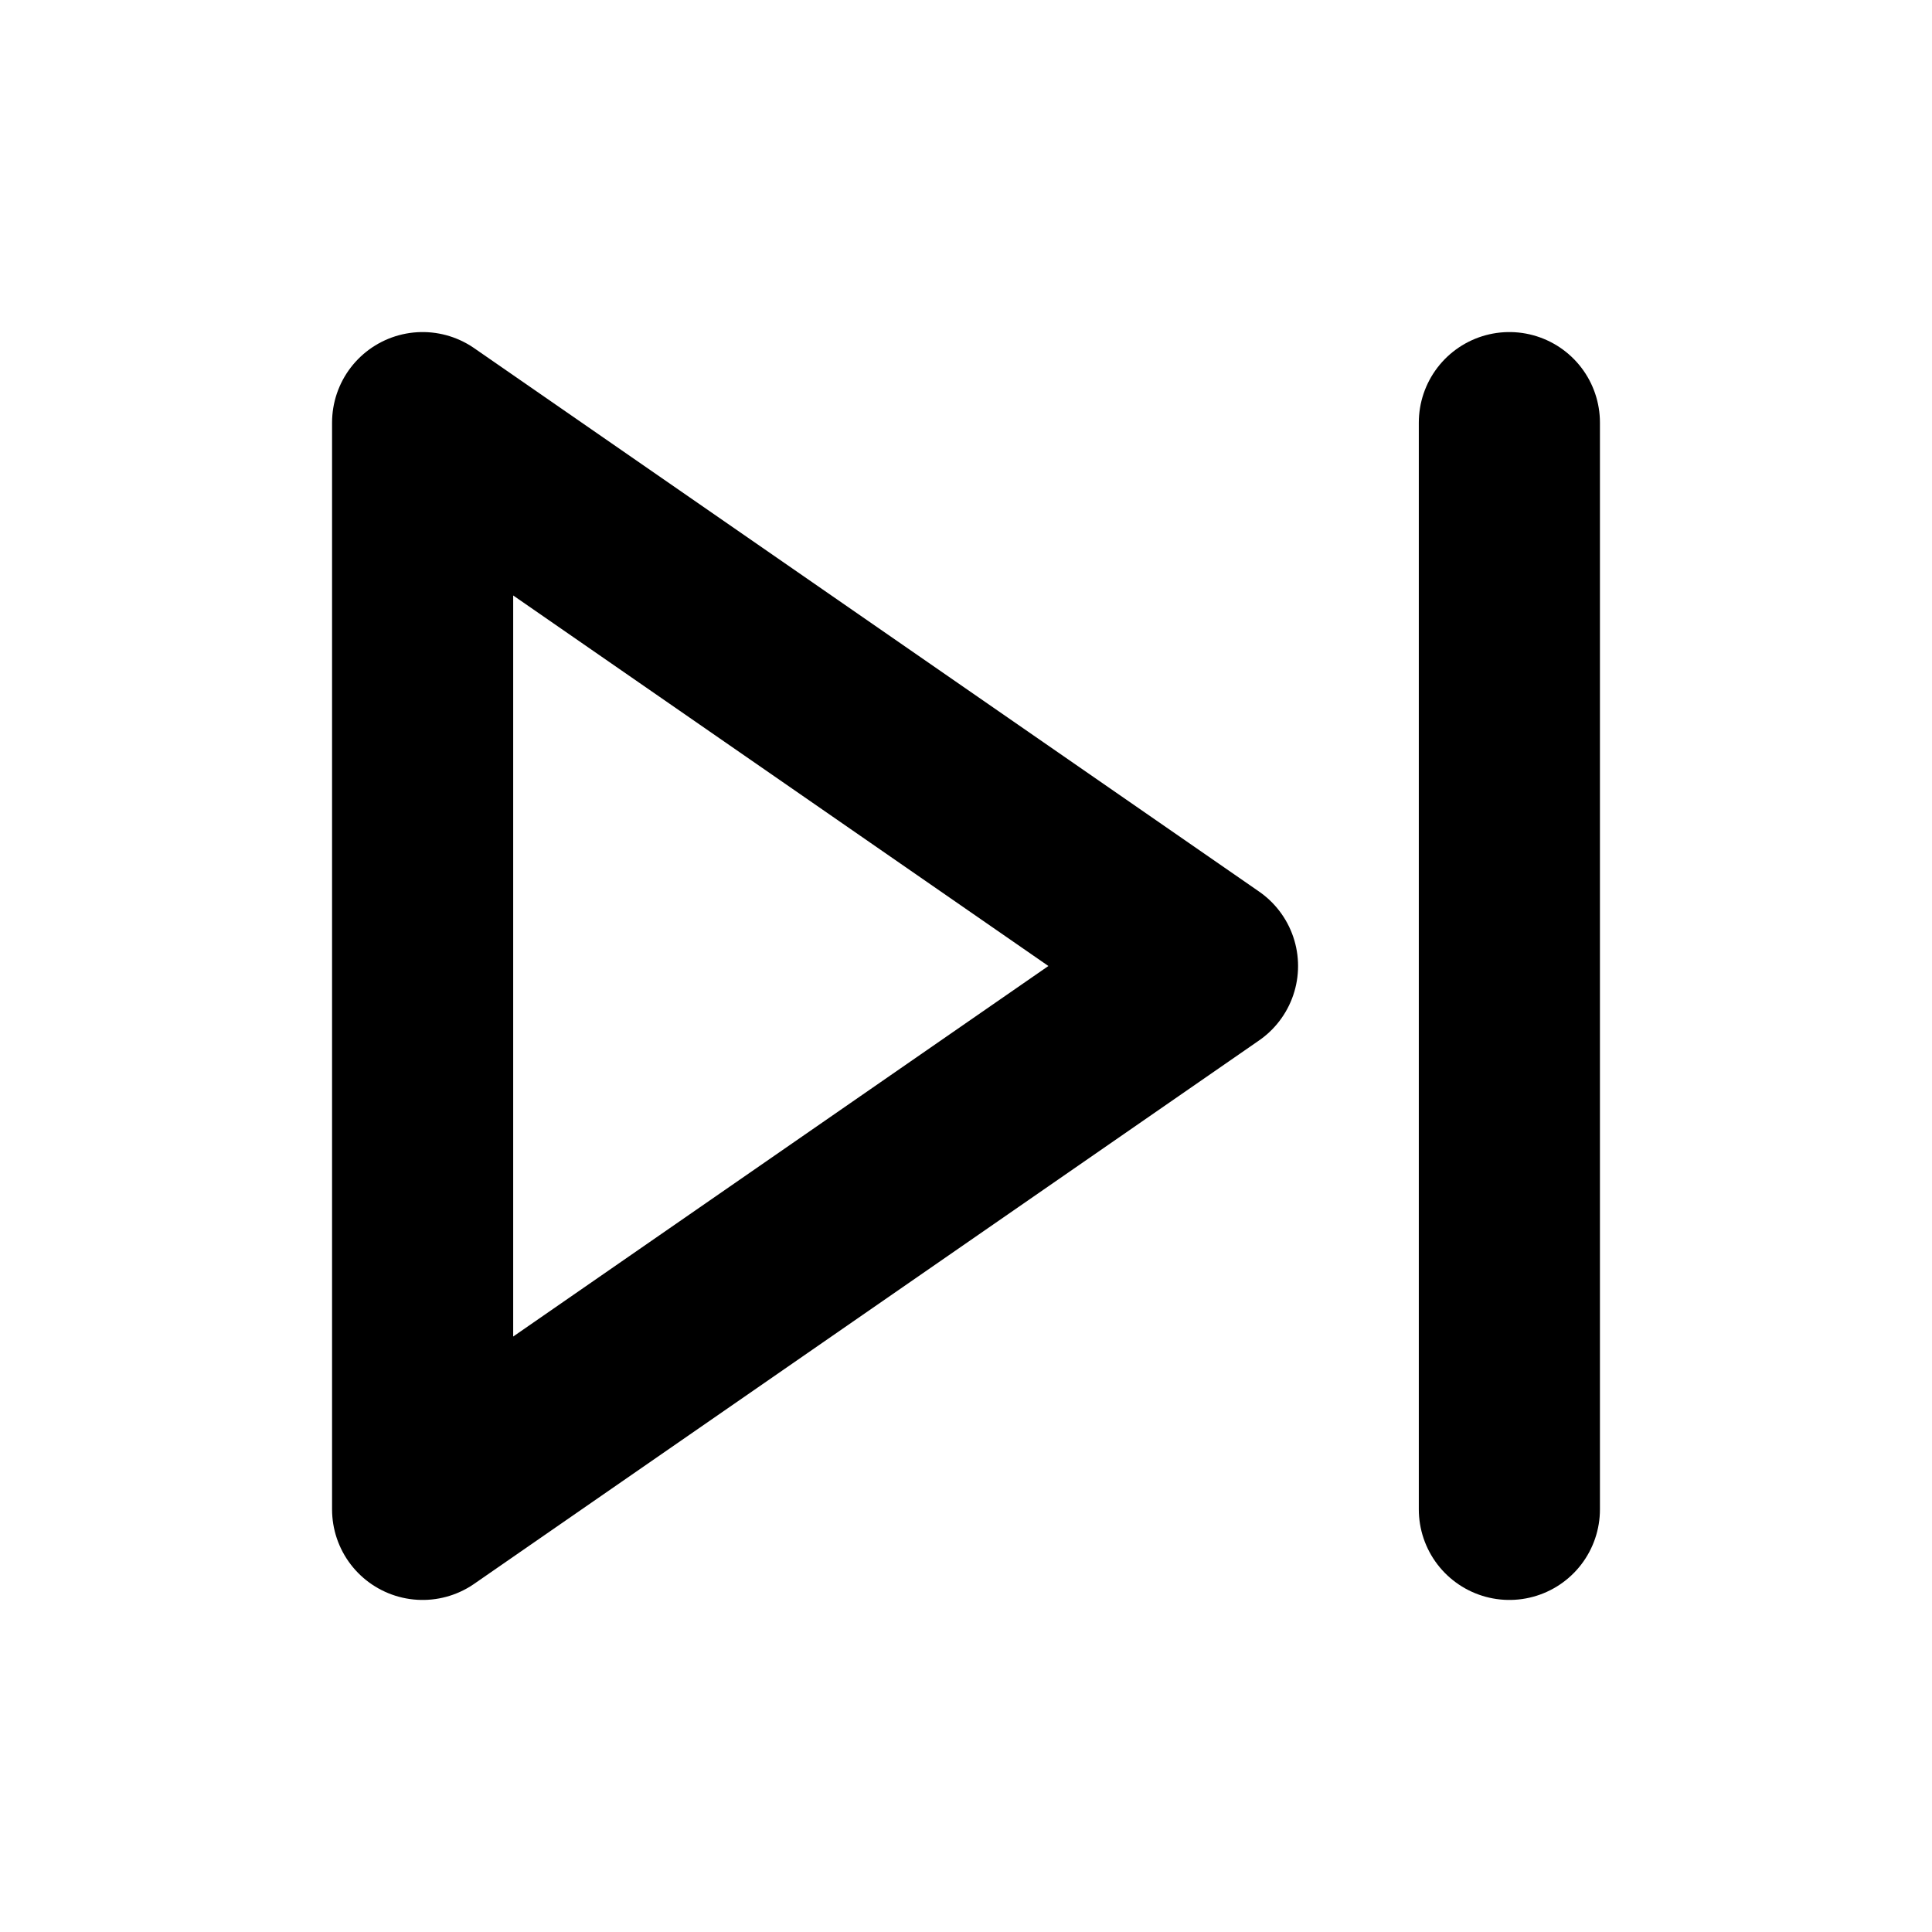
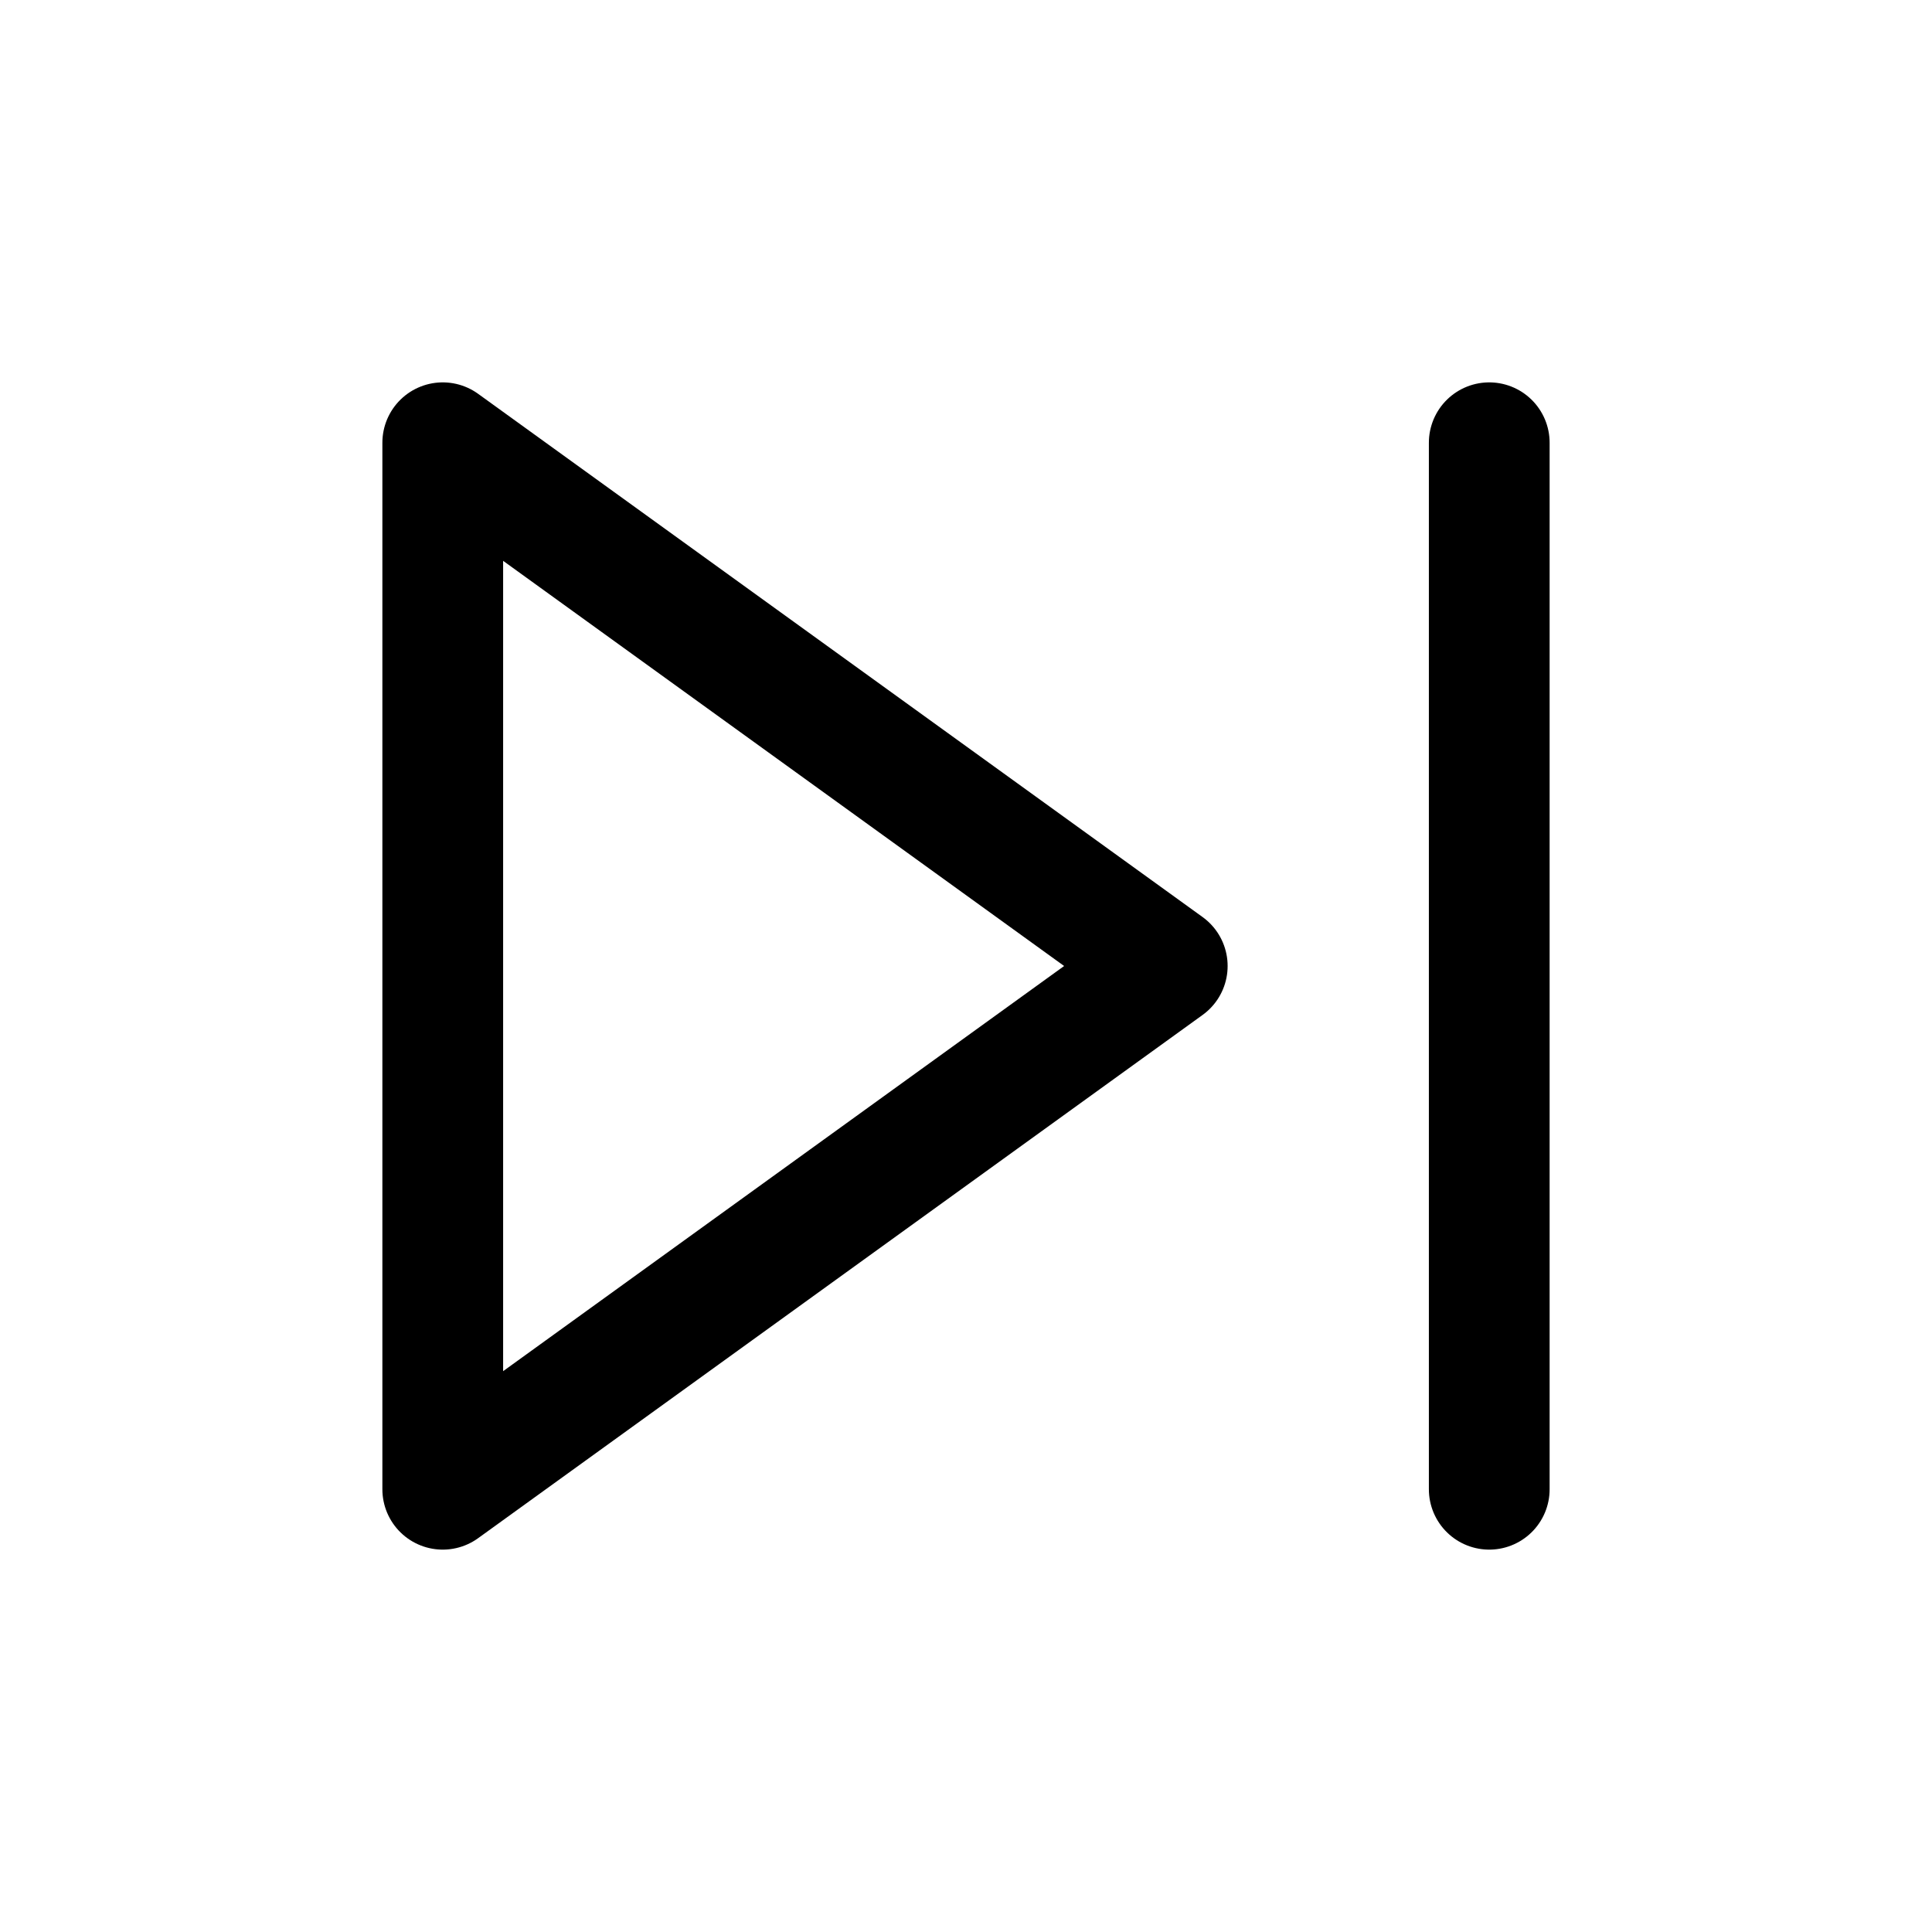
- <svg xmlns="http://www.w3.org/2000/svg" viewBox="0 0 16 16" fill="none" stroke="currentColor" stroke-width="1.5" stroke-linecap="round" stroke-linejoin="round">
-   <path d="M3.5 3.5v9L10 8Z" />
-   <path d="M12.5 3.5v9" />
+ <svg xmlns="http://www.w3.org/2000/svg" viewBox="0 0 24 24" fill="none" stroke="currentColor" stroke-width="1.5" stroke-linecap="round" stroke-linejoin="round">
+   <path d="M5.5 5.5v13l9-6.5Z" />
+   <path d="M18.5 5.5v13" />
</svg>
